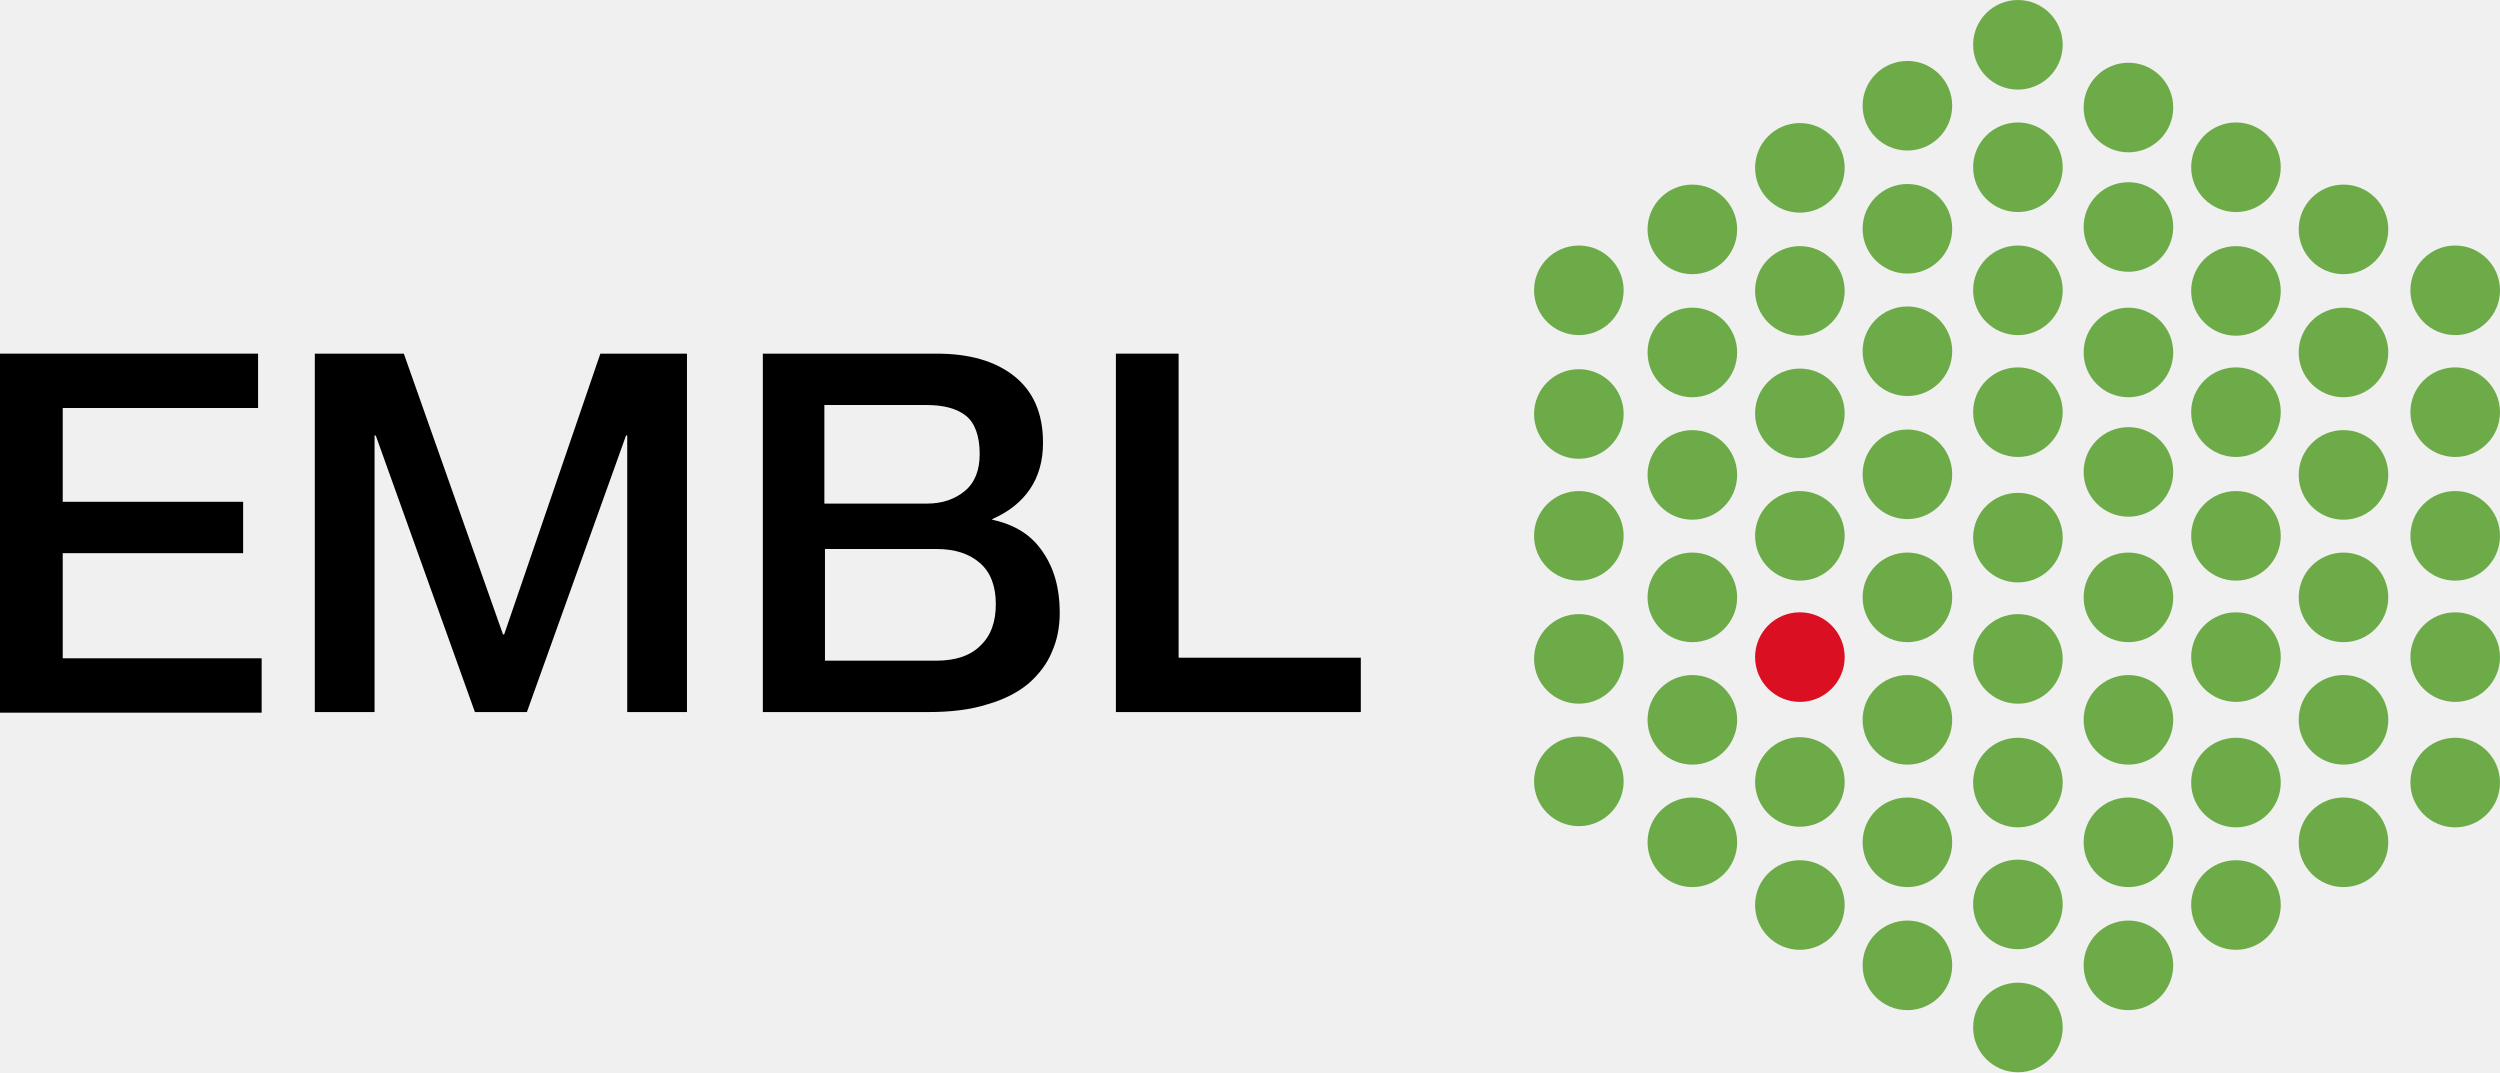
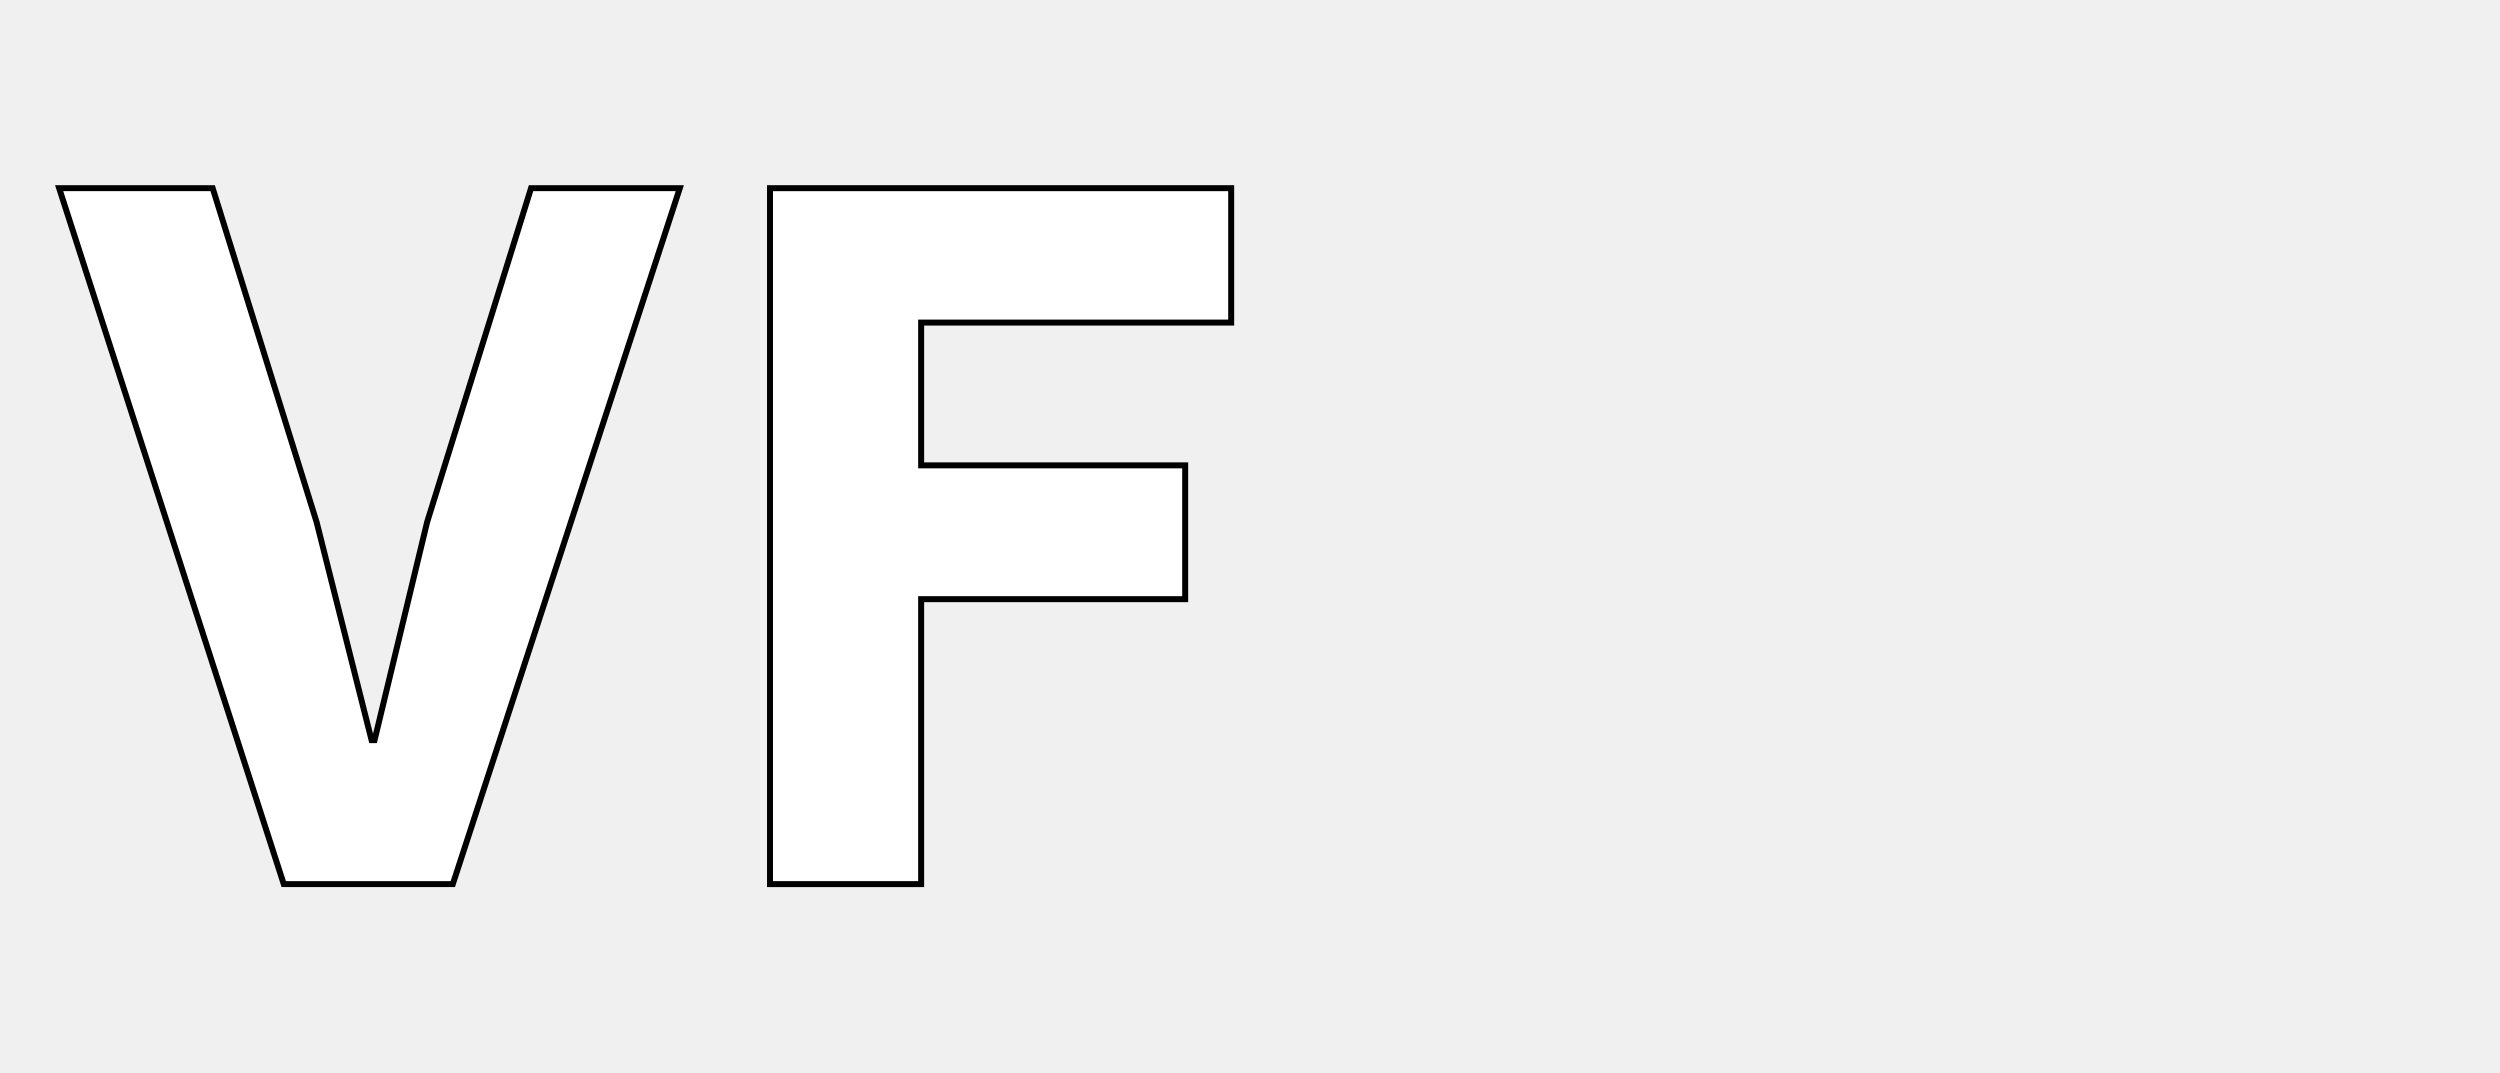
<svg xmlns="http://www.w3.org/2000/svg" version="1.1" id="Layer_1" x="0px" y="0px" viewBox="0 0 418.5 179.5" style="enable-background:new 0 0 418.5 179.5;" xml:space="preserve">
  <style type="text/css">
- 	.st0{fill:#6DAB49;}
- 	.st1{fill:#DA0F21;}
+ 	.st0{fill:#FFFFFF;stroke:#000000;stroke-miterlimit:10;}
</style>
  <g>
-     <path d="M0,59.2h43.2v9.1H10.5V84h30.2v8.6H10.5v17.6h33.3v9.1H0V59.2z" />
-     <path d="M52.8,59.2h14.8l16.6,47h0.2l16.1-47H115v60h-10V72.9h-0.2l-16.6,46.3h-8.7L62.9,72.9h-0.2v46.3h-10V59.2z" />
-     <path d="M127.6,59.2h29.2c5.4,0,9.7,1.2,12.9,3.7c3.2,2.5,4.9,6.2,4.9,11.2c0,3-0.7,5.6-2.2,7.8c-1.5,2.2-3.6,3.8-6.3,5V87   c3.7,0.8,6.5,2.5,8.4,5.3c1.9,2.7,2.9,6.1,2.9,10.2c0,2.4-0.4,4.6-1.3,6.6c-0.8,2-2.2,3.8-3.9,5.3c-1.8,1.5-4.1,2.7-6.9,3.5   c-2.8,0.9-6.1,1.3-10,1.3h-27.6V59.2z M138.1,84.3h17.1c2.5,0,4.6-0.7,6.3-2.1c1.7-1.4,2.5-3.5,2.5-6.2c0-3-0.8-5.2-2.3-6.4   c-1.5-1.2-3.7-1.8-6.6-1.8h-17.1V84.3z M138.1,110.6h18.6c3.2,0,5.7-0.8,7.4-2.5c1.8-1.7,2.6-4,2.6-7c0-3-0.9-5.3-2.6-6.8   c-1.8-1.6-4.2-2.4-7.4-2.4h-18.6V110.6z" />
-     <path d="M186.8,59.2h10.5v50.9h30.5v9.1h-41V59.2z" />
-   </g>
-   <g>
-     <circle class="st0" cx="301.3" cy="28.1" r="7.5" />
-     <circle class="st0" cx="301.3" cy="48.7" r="7.5" />
-     <circle class="st0" cx="301.3" cy="69.2" r="7.5" />
-     <circle class="st0" cx="301.3" cy="89.7" r="7.5" />
-     <circle class="st0" cx="301.3" cy="130.9" r="7.5" />
-     <circle class="st0" cx="301.3" cy="151.5" r="7.5" />
-     <circle class="st0" cx="264.3" cy="48.6" r="7.5" />
-     <circle class="st0" cx="264.3" cy="69.3" r="7.5" />
-     <circle class="st0" cx="264.3" cy="89.7" r="7.5" />
-     <circle class="st0" cx="264.3" cy="110.3" r="7.5" />
-     <circle class="st0" cx="264.3" cy="130.8" r="7.5" />
-     <circle class="st0" cx="283.3" cy="38.4" r="7.5" />
-     <circle class="st0" cx="283.3" cy="59" r="7.5" />
-     <circle class="st0" cx="283.3" cy="79.5" r="7.5" />
-     <circle class="st0" cx="283.3" cy="100" r="7.5" />
-     <circle class="st0" cx="283.3" cy="120.5" r="7.5" />
-     <circle class="st0" cx="283.3" cy="141" r="7.5" />
-     <circle class="st0" cx="411" cy="48.6" r="7.5" />
-     <circle class="st0" cx="411" cy="69" r="7.5" />
-     <circle class="st0" cx="411" cy="89.7" r="7.5" />
-     <circle class="st0" cx="411" cy="110" r="7.5" />
-     <circle class="st0" cx="411" cy="131" r="7.5" />
-     <circle class="st0" cx="392.3" cy="38.4" r="7.5" />
-     <circle class="st0" cx="392.3" cy="59" r="7.5" />
-     <circle class="st0" cx="392.3" cy="79.5" r="7.5" />
-     <circle class="st0" cx="392.3" cy="100" r="7.5" />
-     <circle class="st0" cx="392.3" cy="120.5" r="7.5" />
-     <circle class="st0" cx="392.3" cy="141" r="7.5" />
-     <circle class="st0" cx="374.3" cy="28" r="7.5" />
-     <circle class="st0" cx="374.3" cy="48.7" r="7.5" />
-     <circle class="st0" cx="374.3" cy="69" r="7.5" />
-     <circle class="st0" cx="374.3" cy="89.7" r="7.5" />
-     <circle class="st0" cx="374.3" cy="110" r="7.5" />
-     <circle class="st0" cx="374.3" cy="131" r="7.5" />
-     <circle class="st0" cx="374.3" cy="151.5" r="7.5" />
-     <circle class="st1" cx="301.3" cy="110" r="7.5" />
-     <circle class="st0" cx="356.3" cy="18" r="7.5" />
-     <circle class="st0" cx="356.3" cy="38" r="7.5" />
-     <circle class="st0" cx="356.3" cy="59" r="7.5" />
-     <circle class="st0" cx="356.3" cy="79" r="7.5" />
-     <circle class="st0" cx="356.3" cy="100" r="7.5" />
-     <circle class="st0" cx="356.3" cy="120.5" r="7.5" />
-     <circle class="st0" cx="356.3" cy="141" r="7.5" />
-     <circle class="st0" cx="356.3" cy="161.6" r="7.5" />
-     <circle class="st0" cx="337.8" cy="7.5" r="7.5" />
-     <circle class="st0" cx="337.8" cy="28" r="7.5" />
-     <circle class="st0" cx="337.8" cy="48.6" r="7.5" />
-     <circle class="st0" cx="337.8" cy="69" r="7.5" />
-     <circle class="st0" cx="337.8" cy="90" r="7.5" />
-     <circle class="st0" cx="337.8" cy="110.3" r="7.5" />
-     <circle class="st0" cx="337.8" cy="131" r="7.5" />
-     <circle class="st0" cx="337.8" cy="151.4" r="7.5" />
-     <circle class="st0" cx="319.3" cy="17.7" r="7.5" />
-     <circle class="st0" cx="319.3" cy="38.3" r="7.5" />
-     <circle class="st0" cx="319.3" cy="58.8" r="7.5" />
-     <circle class="st0" cx="319.3" cy="79.4" r="7.5" />
-     <circle class="st0" cx="319.3" cy="100" r="7.5" />
-     <circle class="st0" cx="319.3" cy="120.5" r="7.5" />
-     <circle class="st0" cx="319.3" cy="141" r="7.5" />
-     <circle class="st0" cx="319.3" cy="161.6" r="7.5" />
-     <circle class="st0" cx="337.8" cy="172" r="7.5" />
+     <path class="st0" d="M47.5,148L9.9,31.5h25.7L53,87.4l9.2,36.5h0.5l8.8-36.5l17.4-55.9h24.9L75.8,148H47.5z" />
+     <path class="st0" d="M128.9,148V31.5h77.2V54h-51.9v23.9h44.2v22.4h-44.2V148H128.9z" />
  </g>
</svg>
